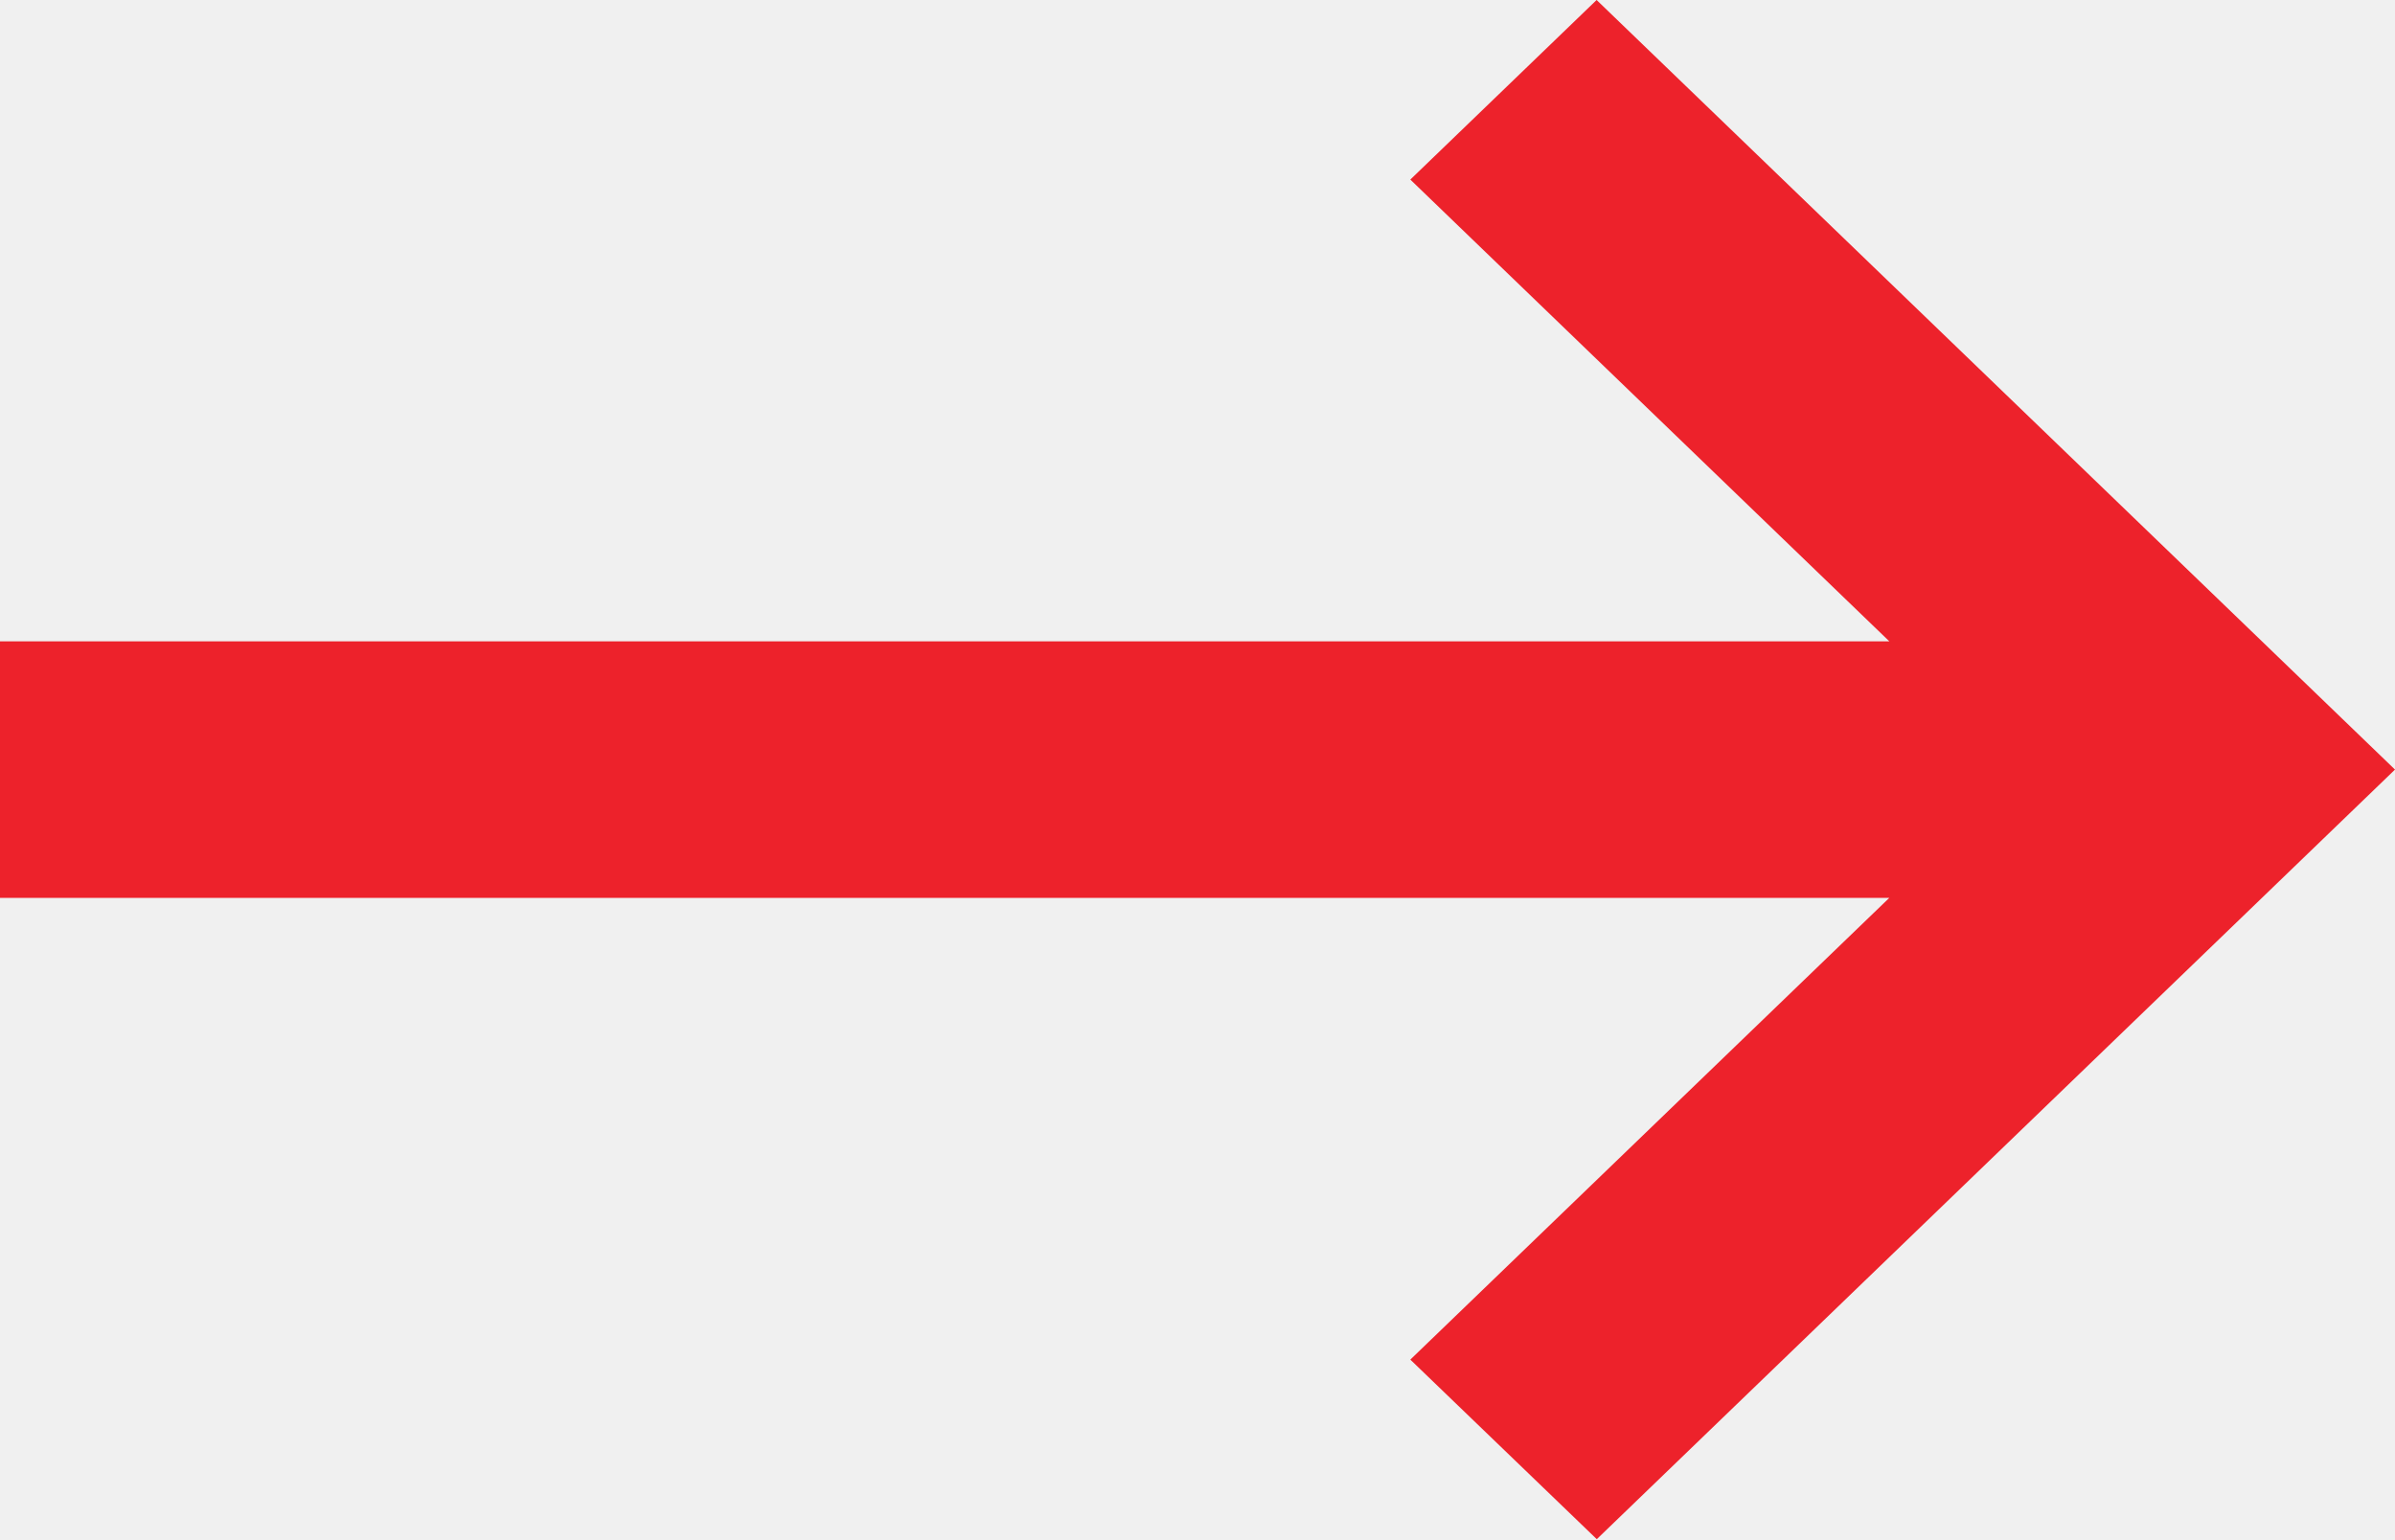
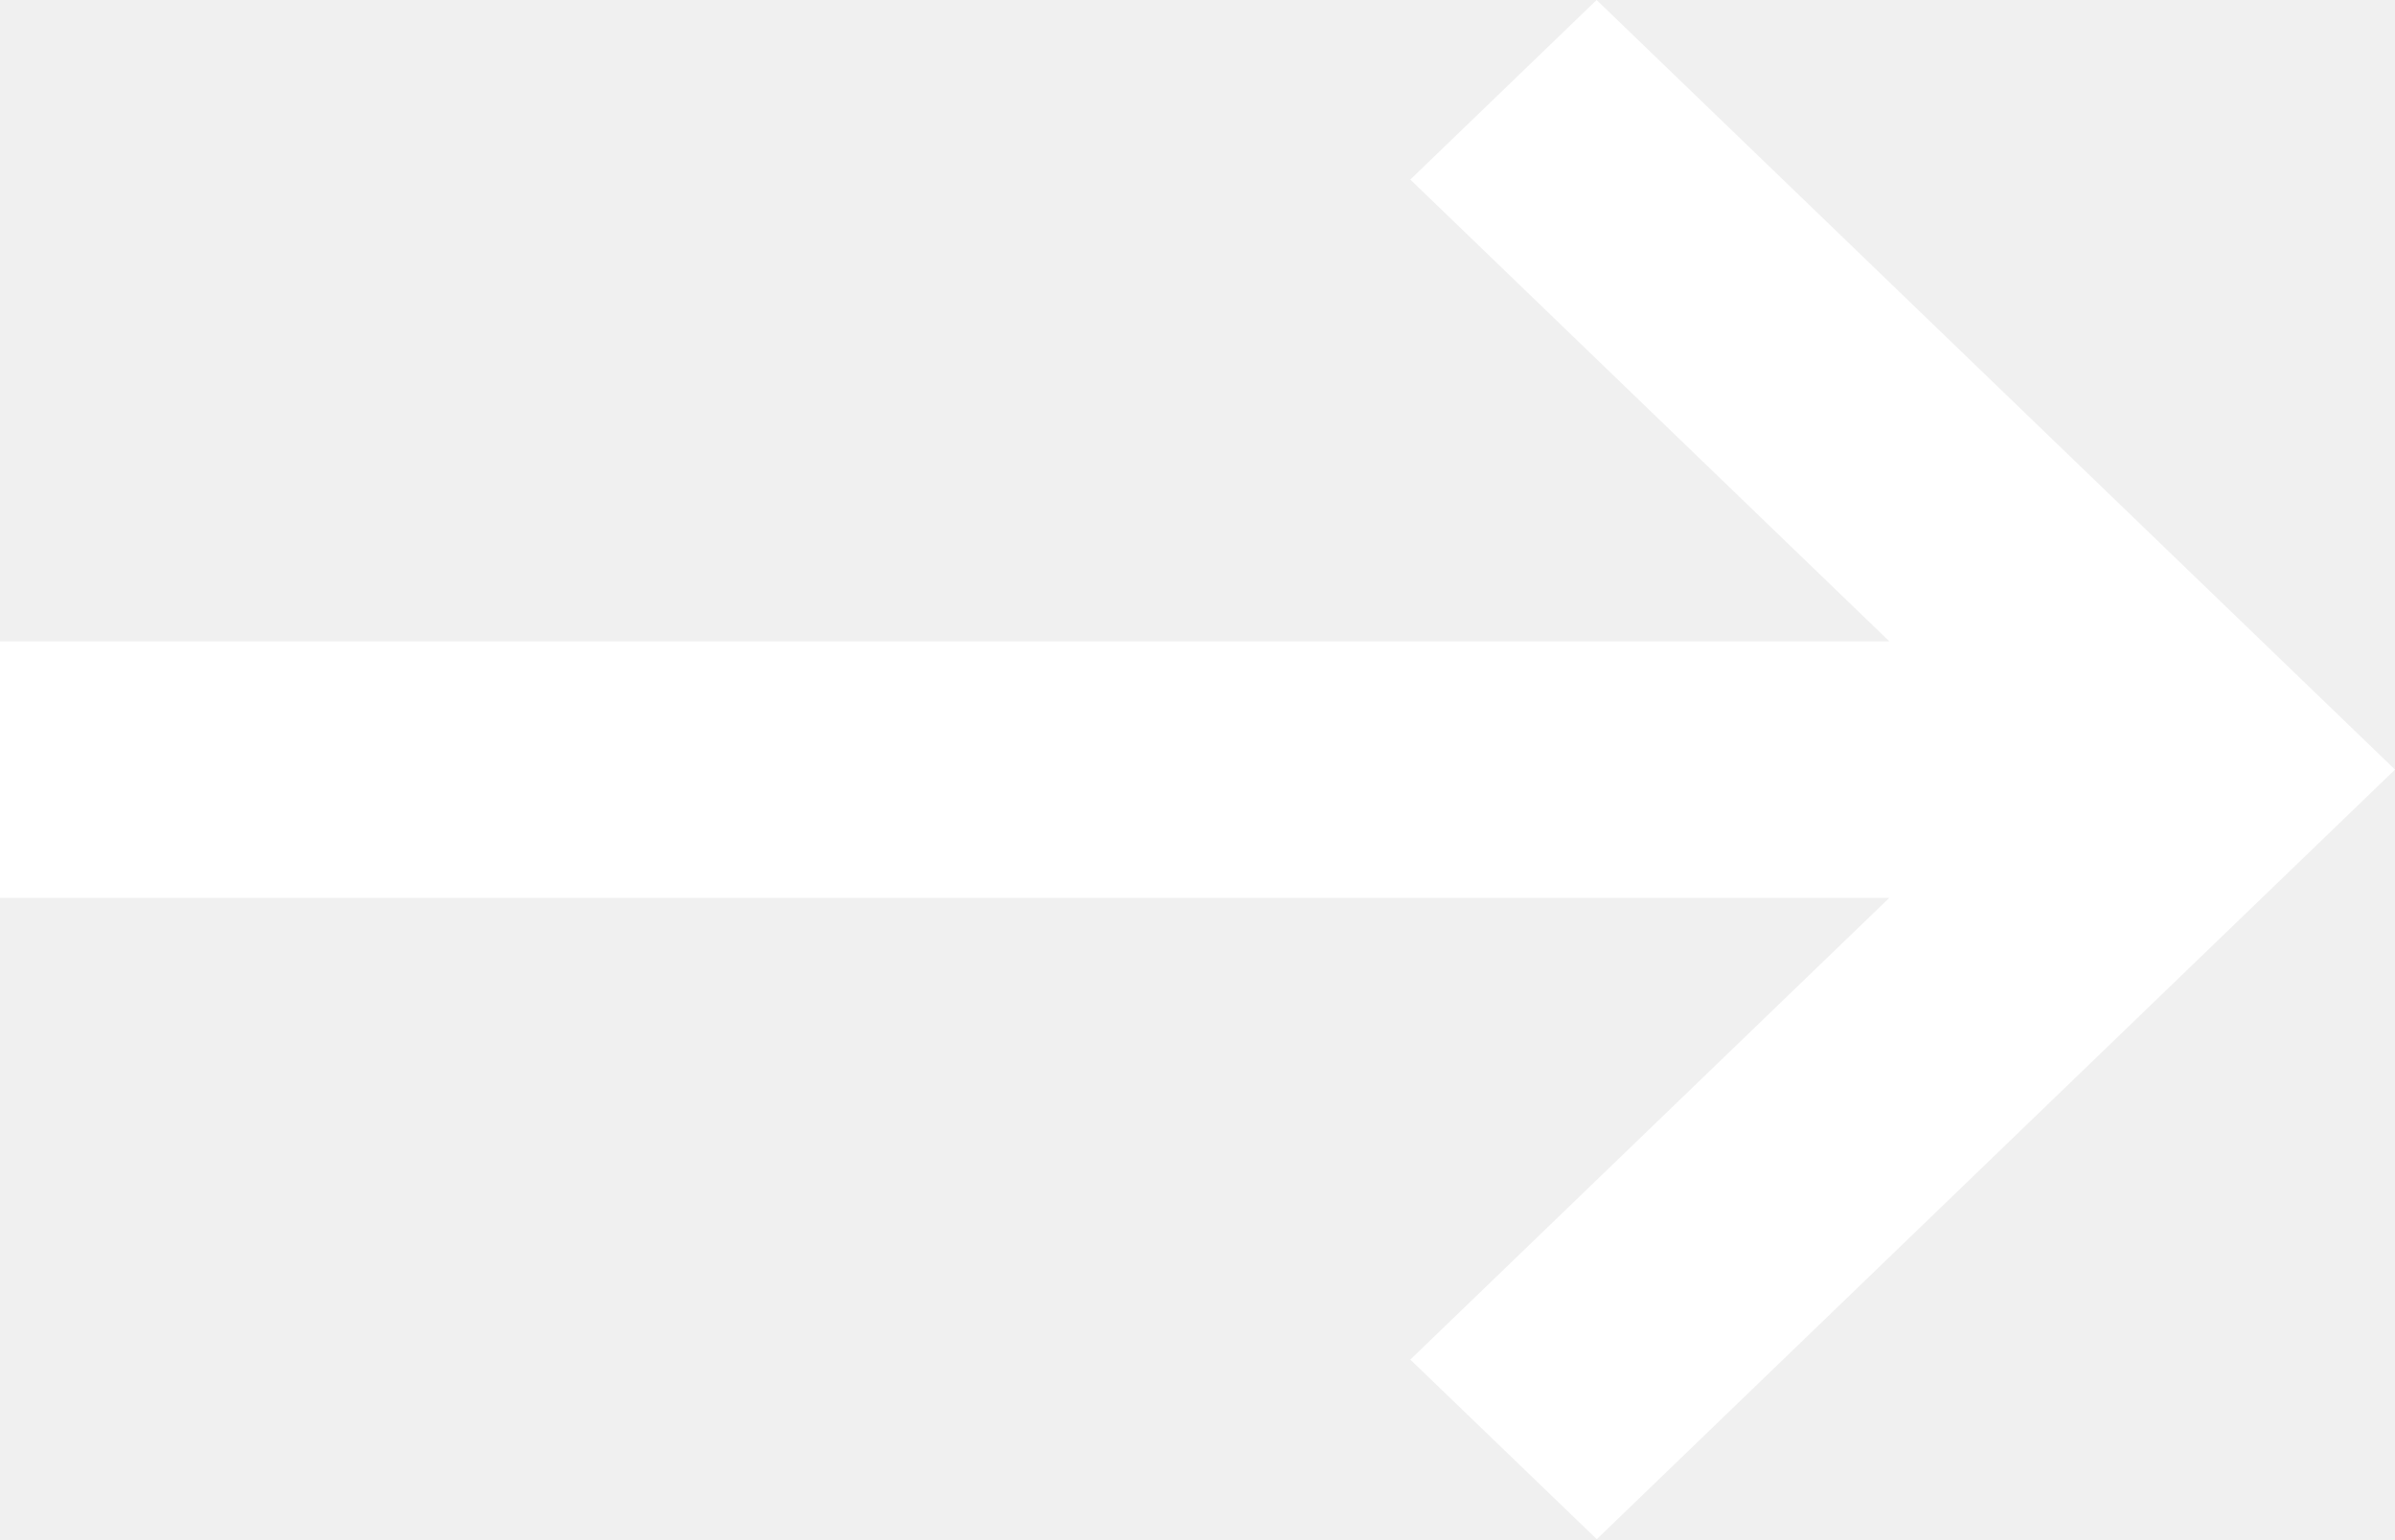
<svg xmlns="http://www.w3.org/2000/svg" width="14" height="9" viewBox="0 0 14 9" fill="none">
-   <path d="M0 5.25h11.044l-2.8 2.7L9.334 9 14 4.5 9.333 0 8.244 1.05l2.8 2.7H0v1.5z" fill="#ED222B" />
+   <path d="M0 5.25h11.044l-2.8 2.7L9.334 9 14 4.5 9.333 0 8.244 1.05l2.8 2.7H0v1.5z" fill="#fff" />
</svg>
